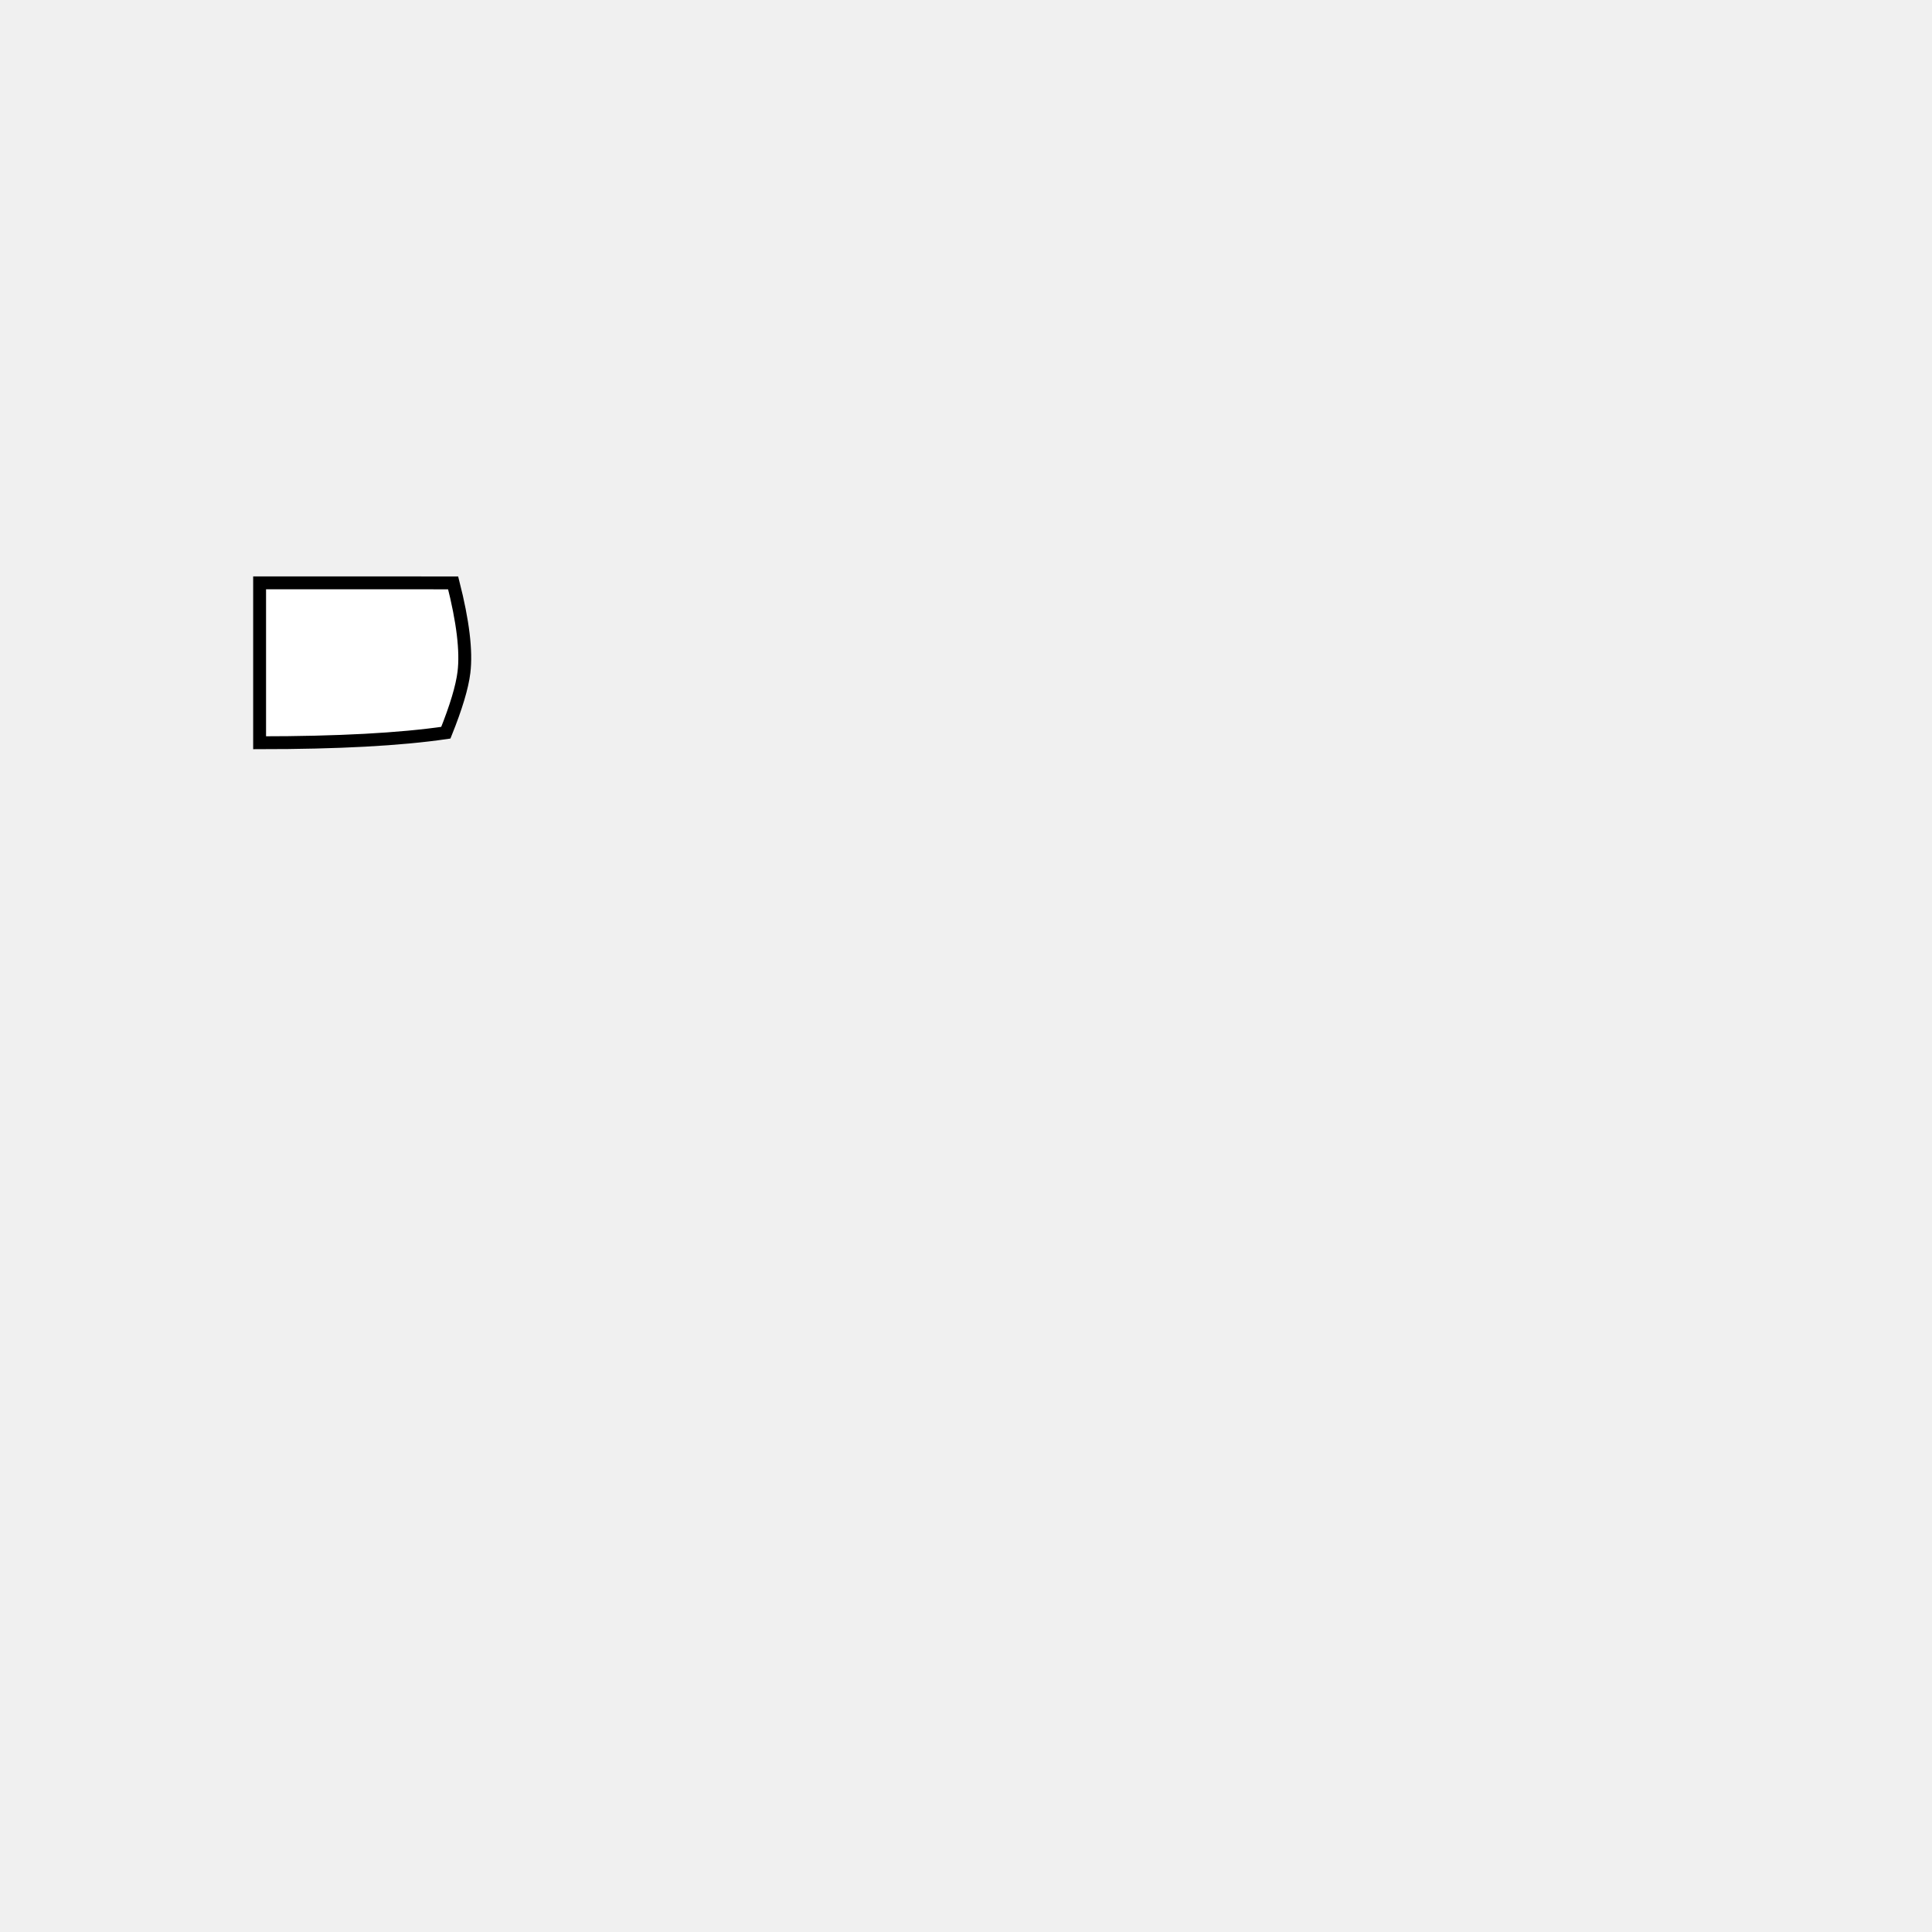
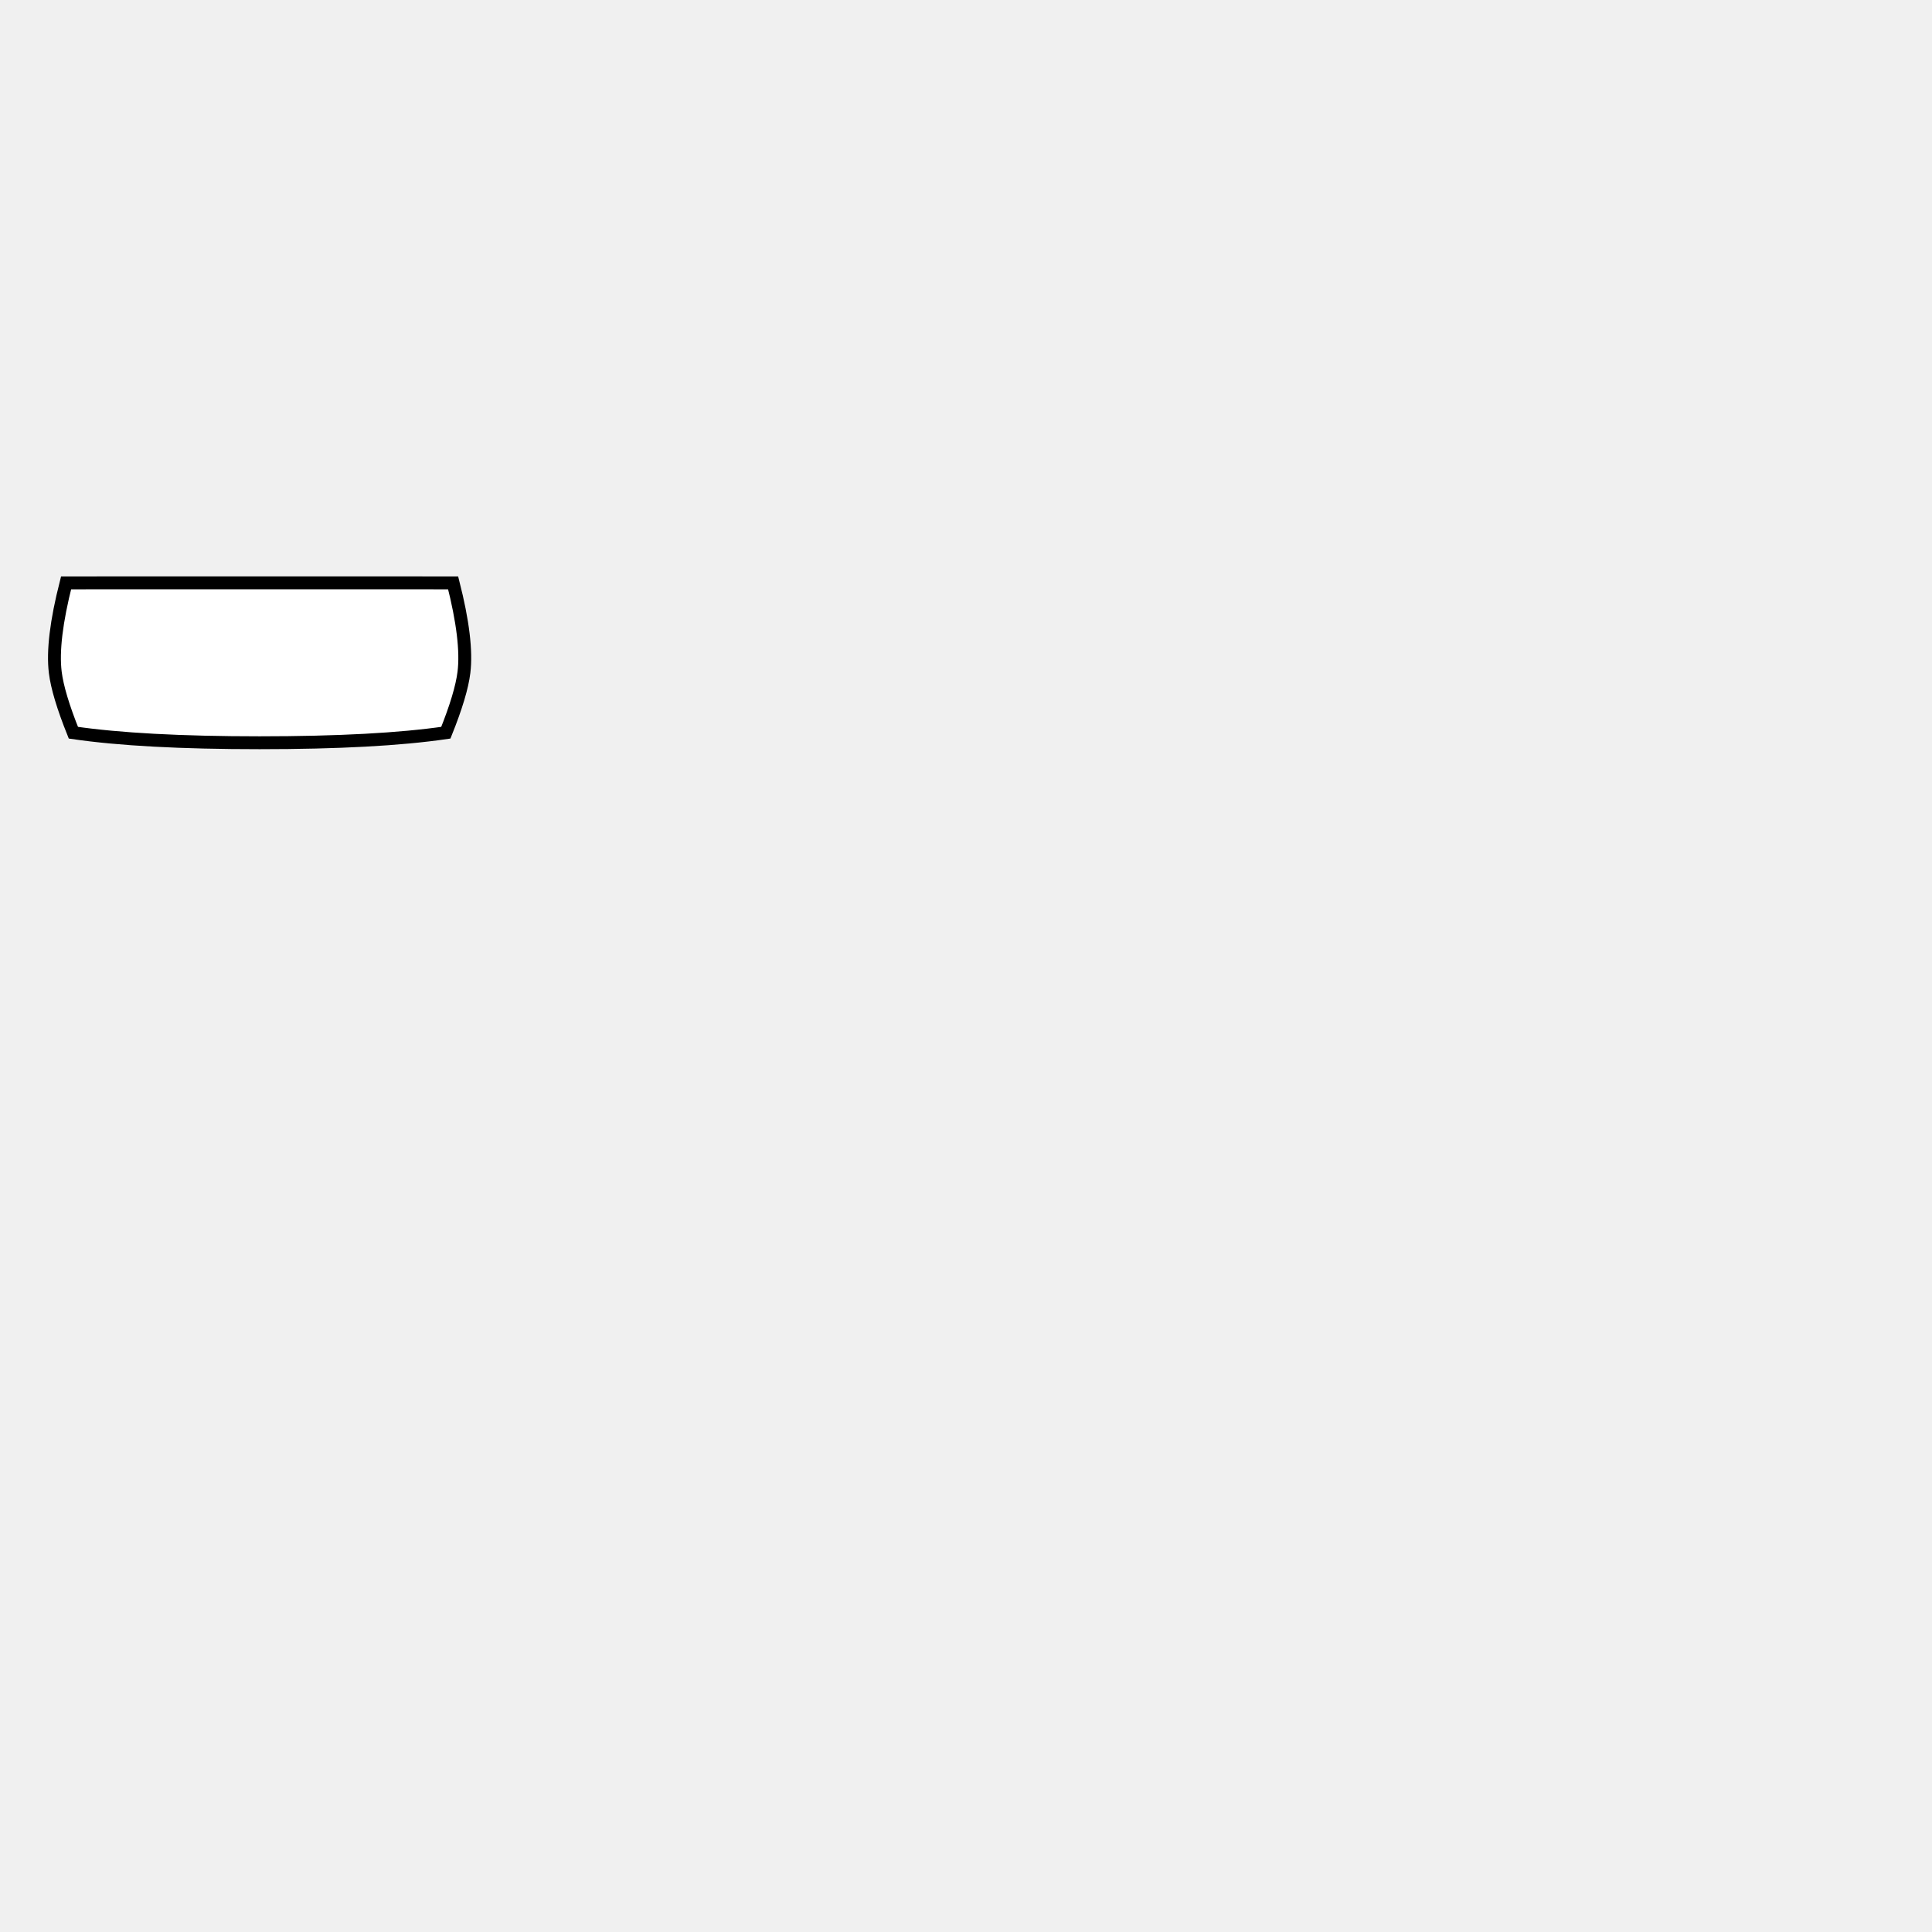
<svg xmlns="http://www.w3.org/2000/svg" x="0" y="0" width="300" height="300" viewBox="0, 0, 300, 300">
-   <path d="M 40.312 90.5 Q 59.5 90.5 70.365 90.509 Q 72.648 99.473 72.041 104.4 Q 71.619 107.83 69.23 113.775 Q 58.569 115.333 40.312 115.333 Z" fill="white" stroke="black" stroke-width="2" />
+   <path d="M 40.312 90.5 Q 59.5 90.5 70.365 90.509 Q 72.648 99.473 72.041 104.4 Q 71.619 107.83 69.23 113.775 Q 58.569 115.333 40.312 115.333 Q 22.055,115.333 11.394,113.775 Q 9.005,107.830 8.583,104.400 Q 7.976,99.473 10.259,90.509  Q 21.124,90.500 40.312,90.500  Z" fill="white" stroke="black" stroke-width="2" />
</svg>
